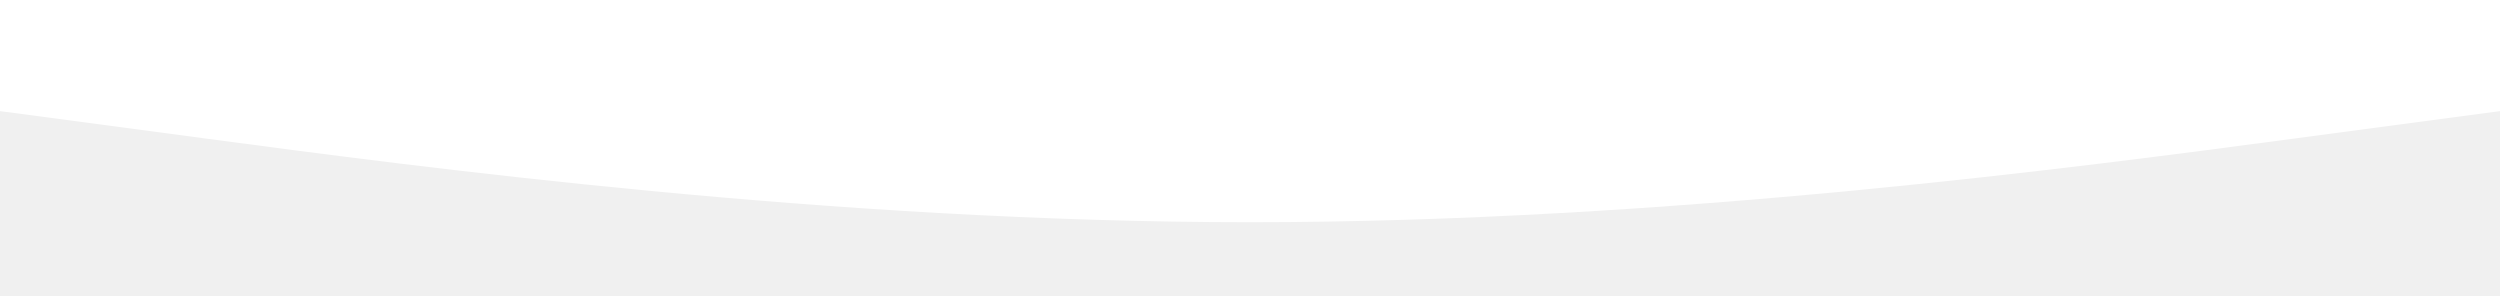
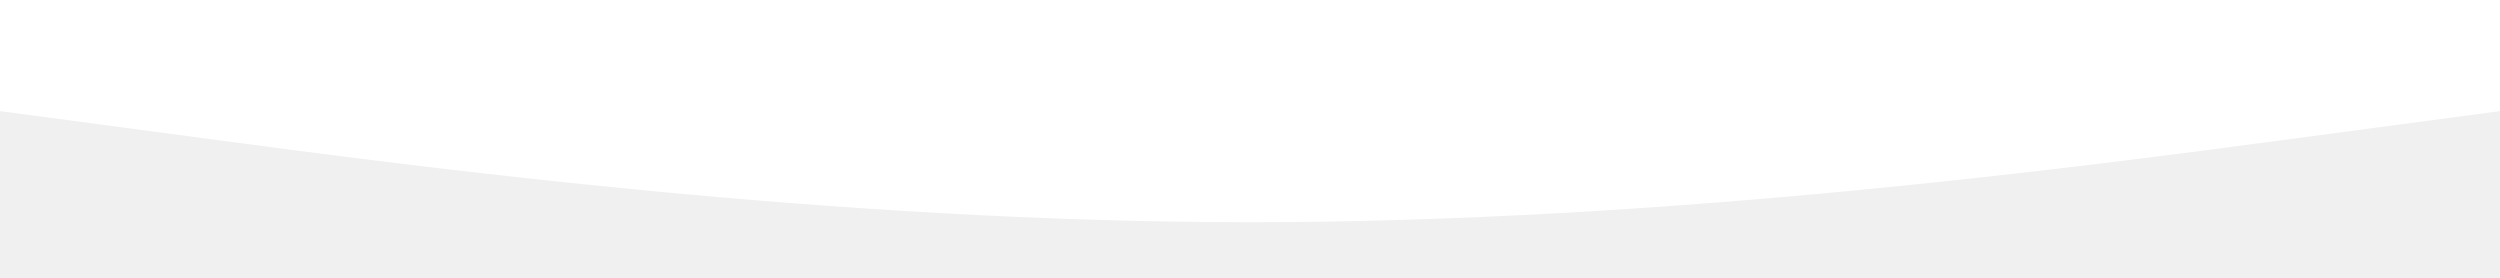
- <svg xmlns="http://www.w3.org/2000/svg" _ngcontent-serverApp-c3970682147="" viewBox="0 0 1440 170" class="ng-tns-c3970682147-2">
+ <svg xmlns="http://www.w3.org/2000/svg" _ngcontent-serverApp-c3970682147="" viewBox="0 0 1440 160" class="ng-tns-c3970682147-2">
  <path _ngcontent-serverApp-c3970682147="" fill="#fff" fill-opacity="1" d="M0,64L120,80C240,96,480,128,720,128C960,128,1200,96,1320,80L1440,64L1440,0L1320,0C1200,0,960,0,720,0C480,0,240,0,120,0L0,0Z" class="ng-tns-c3970682147-2" />
</svg>
